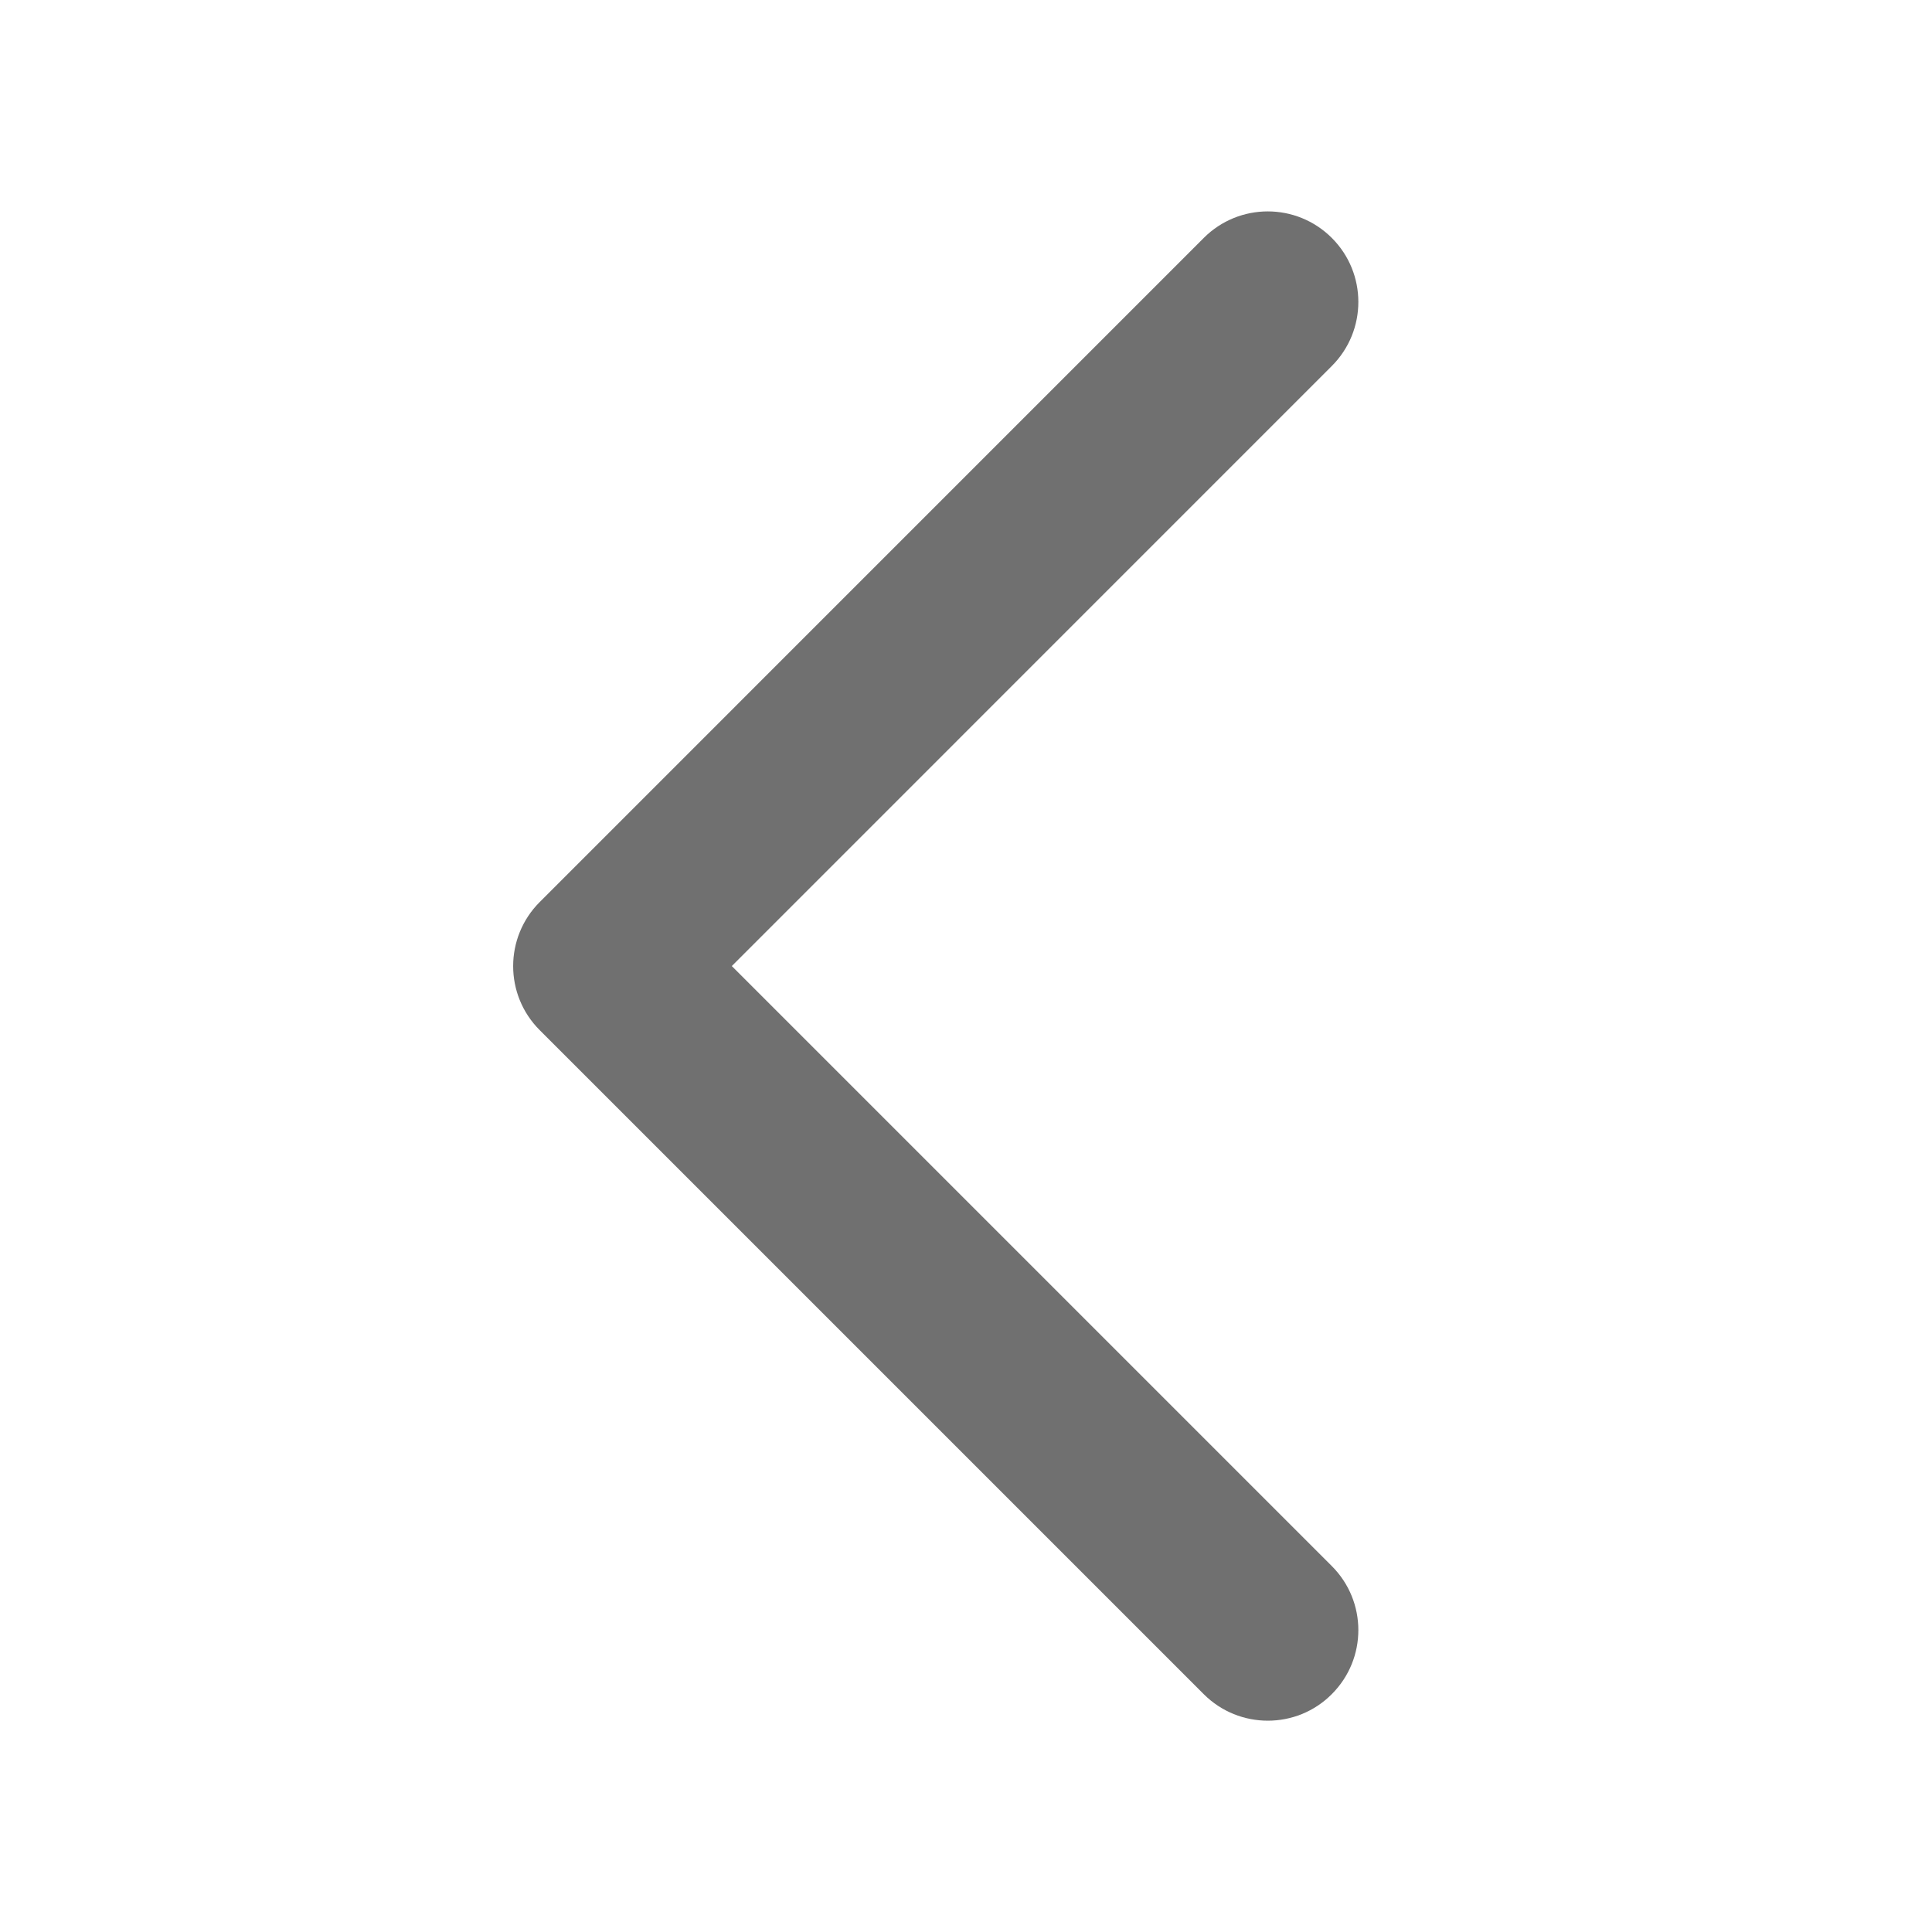
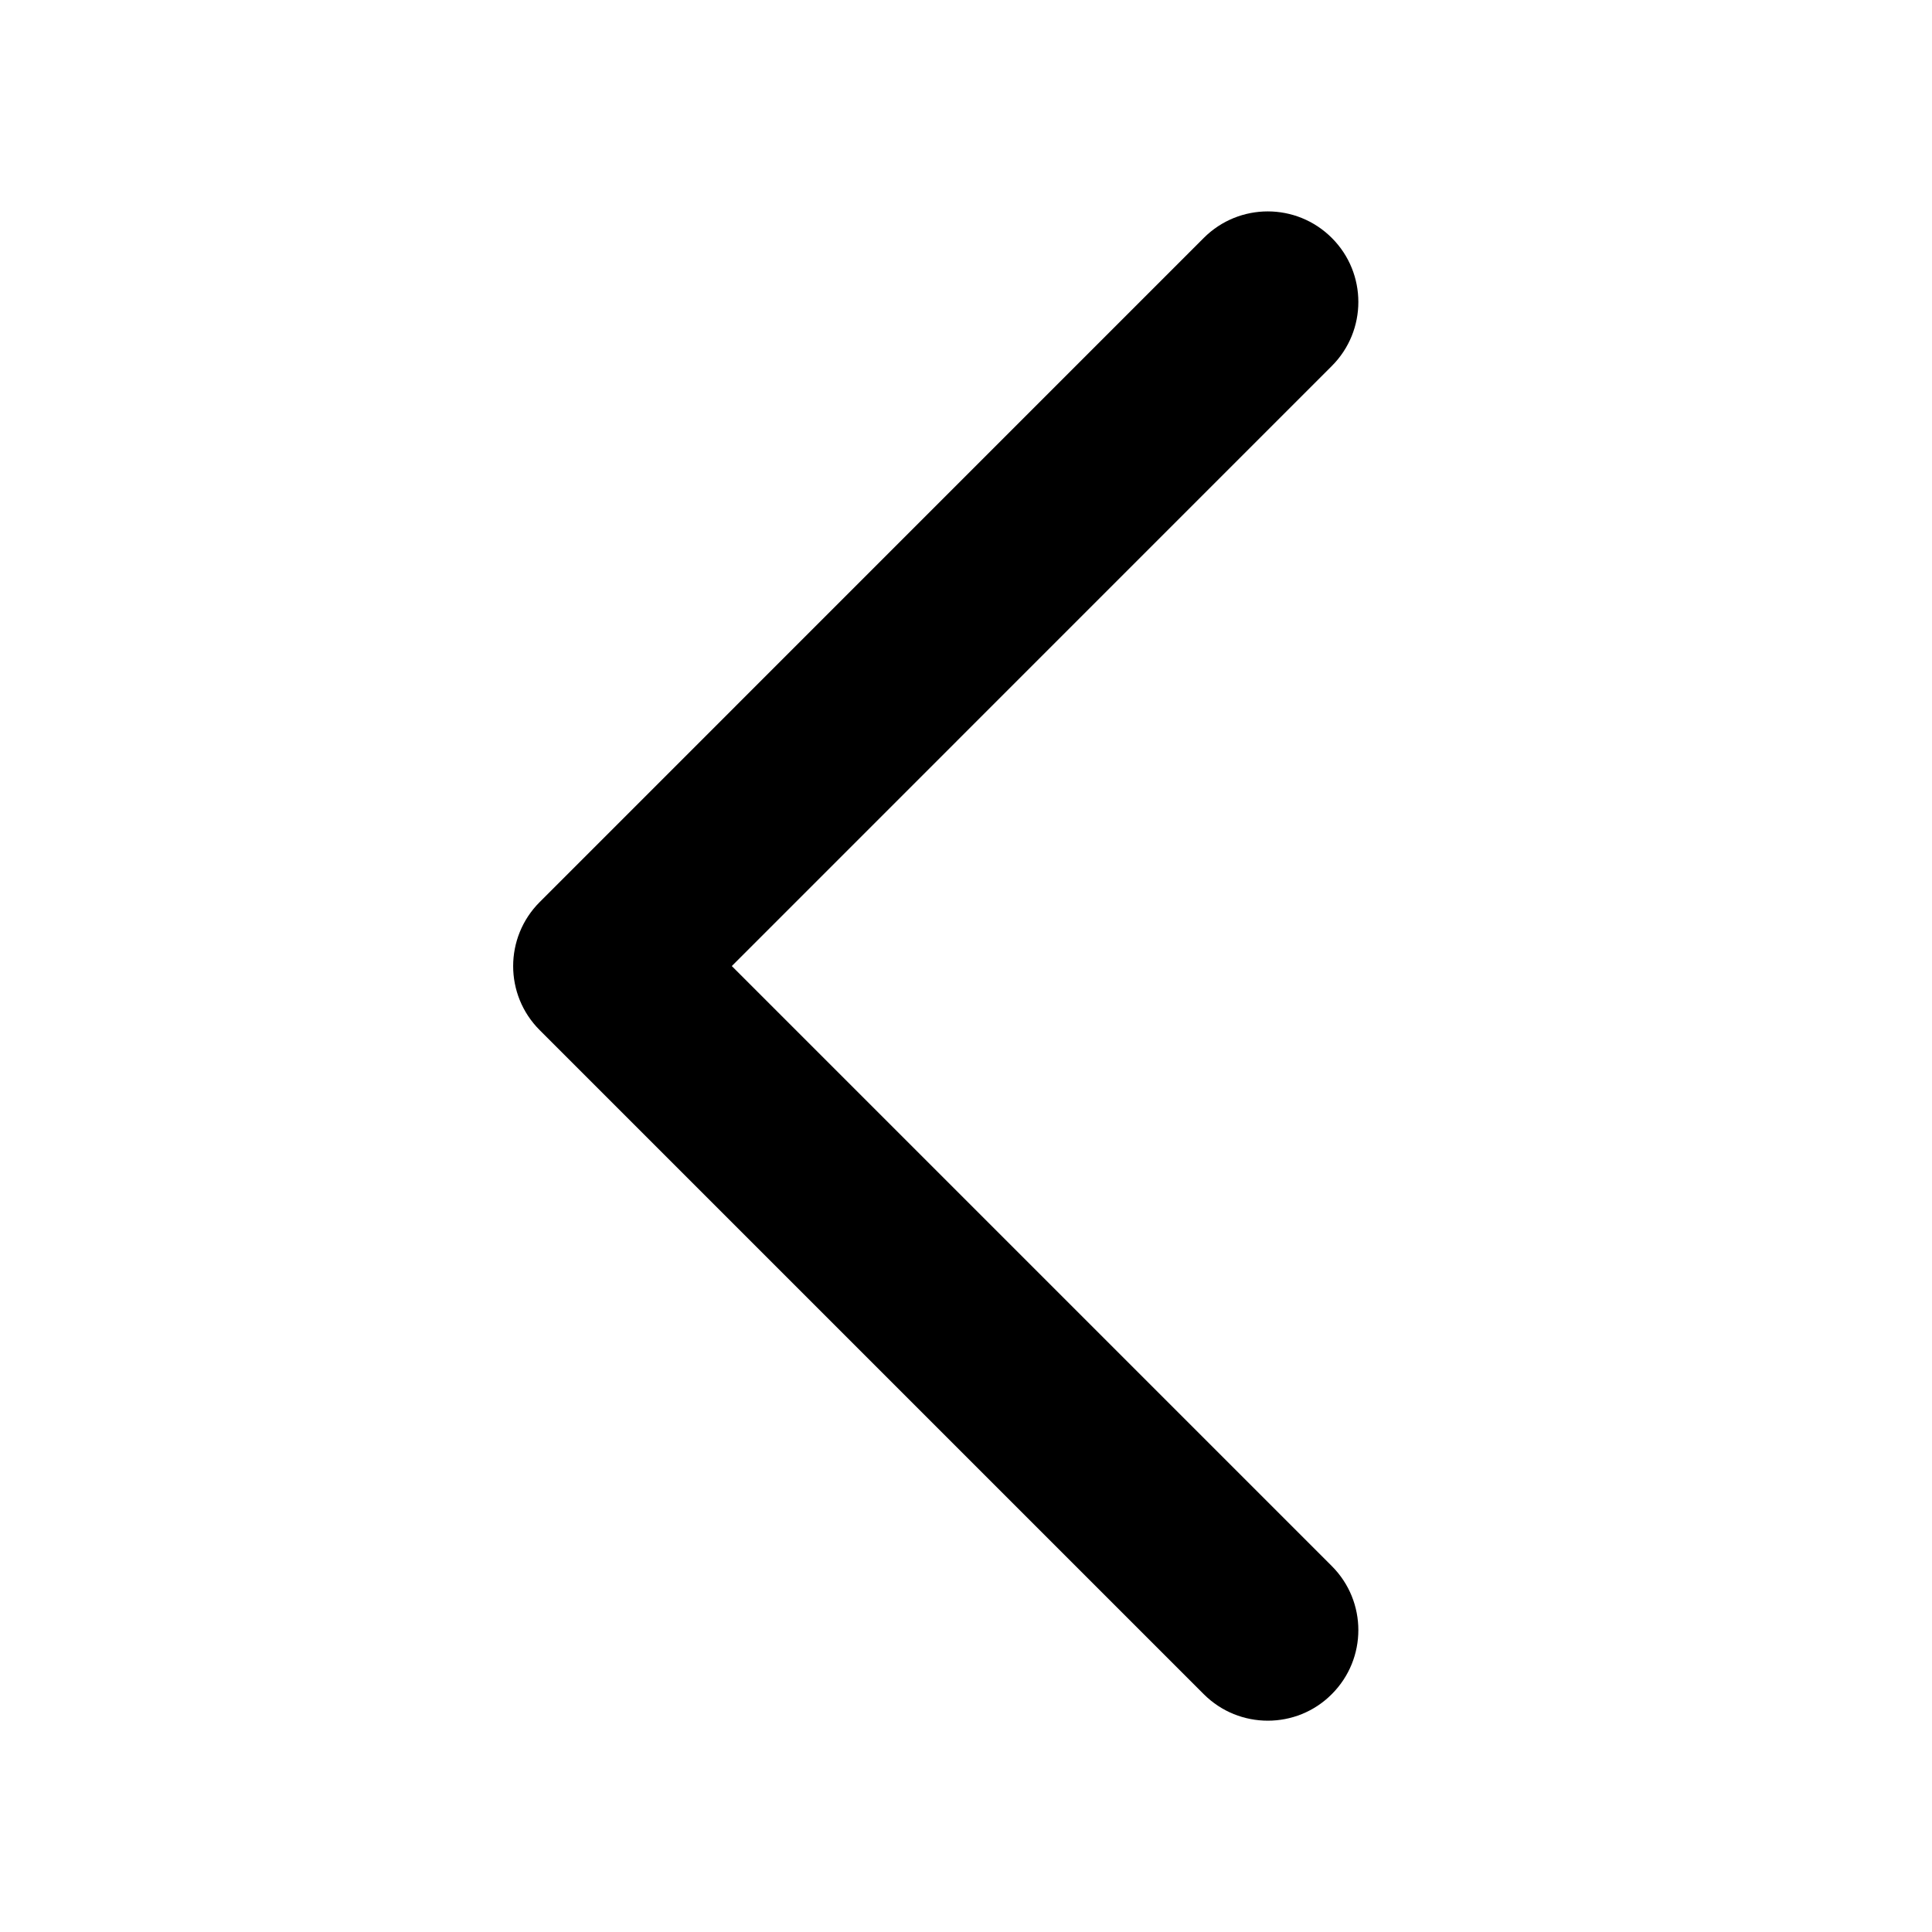
<svg xmlns="http://www.w3.org/2000/svg" t="1574843128359" class="icon" viewBox="0 0 1024 1024" version="1.1" p-id="1878" width="200" height="200">
  <defs>
    <style type="text/css" />
  </defs>
-   <path d="M671.968 912c-12.288 0-24.576-4.672-33.952-14.048L286.048 545.984c-18.752-18.72-18.752-49.12 0-67.872l351.968-352c18.752-18.752 49.12-18.752 67.872 0 18.752 18.72 18.752 49.12 0 67.872l-318.016 318.048 318.016 318.016c18.752 18.752 18.752 49.12 0 67.872C696.544 907.328 684.256 912 671.968 912z" p-id="1879" fill="#707070" />
+   <path d="M671.968 912c-12.288 0-24.576-4.672-33.952-14.048L286.048 545.984c-18.752-18.72-18.752-49.12 0-67.872l351.968-352c18.752-18.752 49.12-18.752 67.872 0 18.752 18.72 18.752 49.12 0 67.872l-318.016 318.048 318.016 318.016c18.752 18.752 18.752 49.12 0 67.872C696.544 907.328 684.256 912 671.968 912z" p-id="1879" />
</svg>
